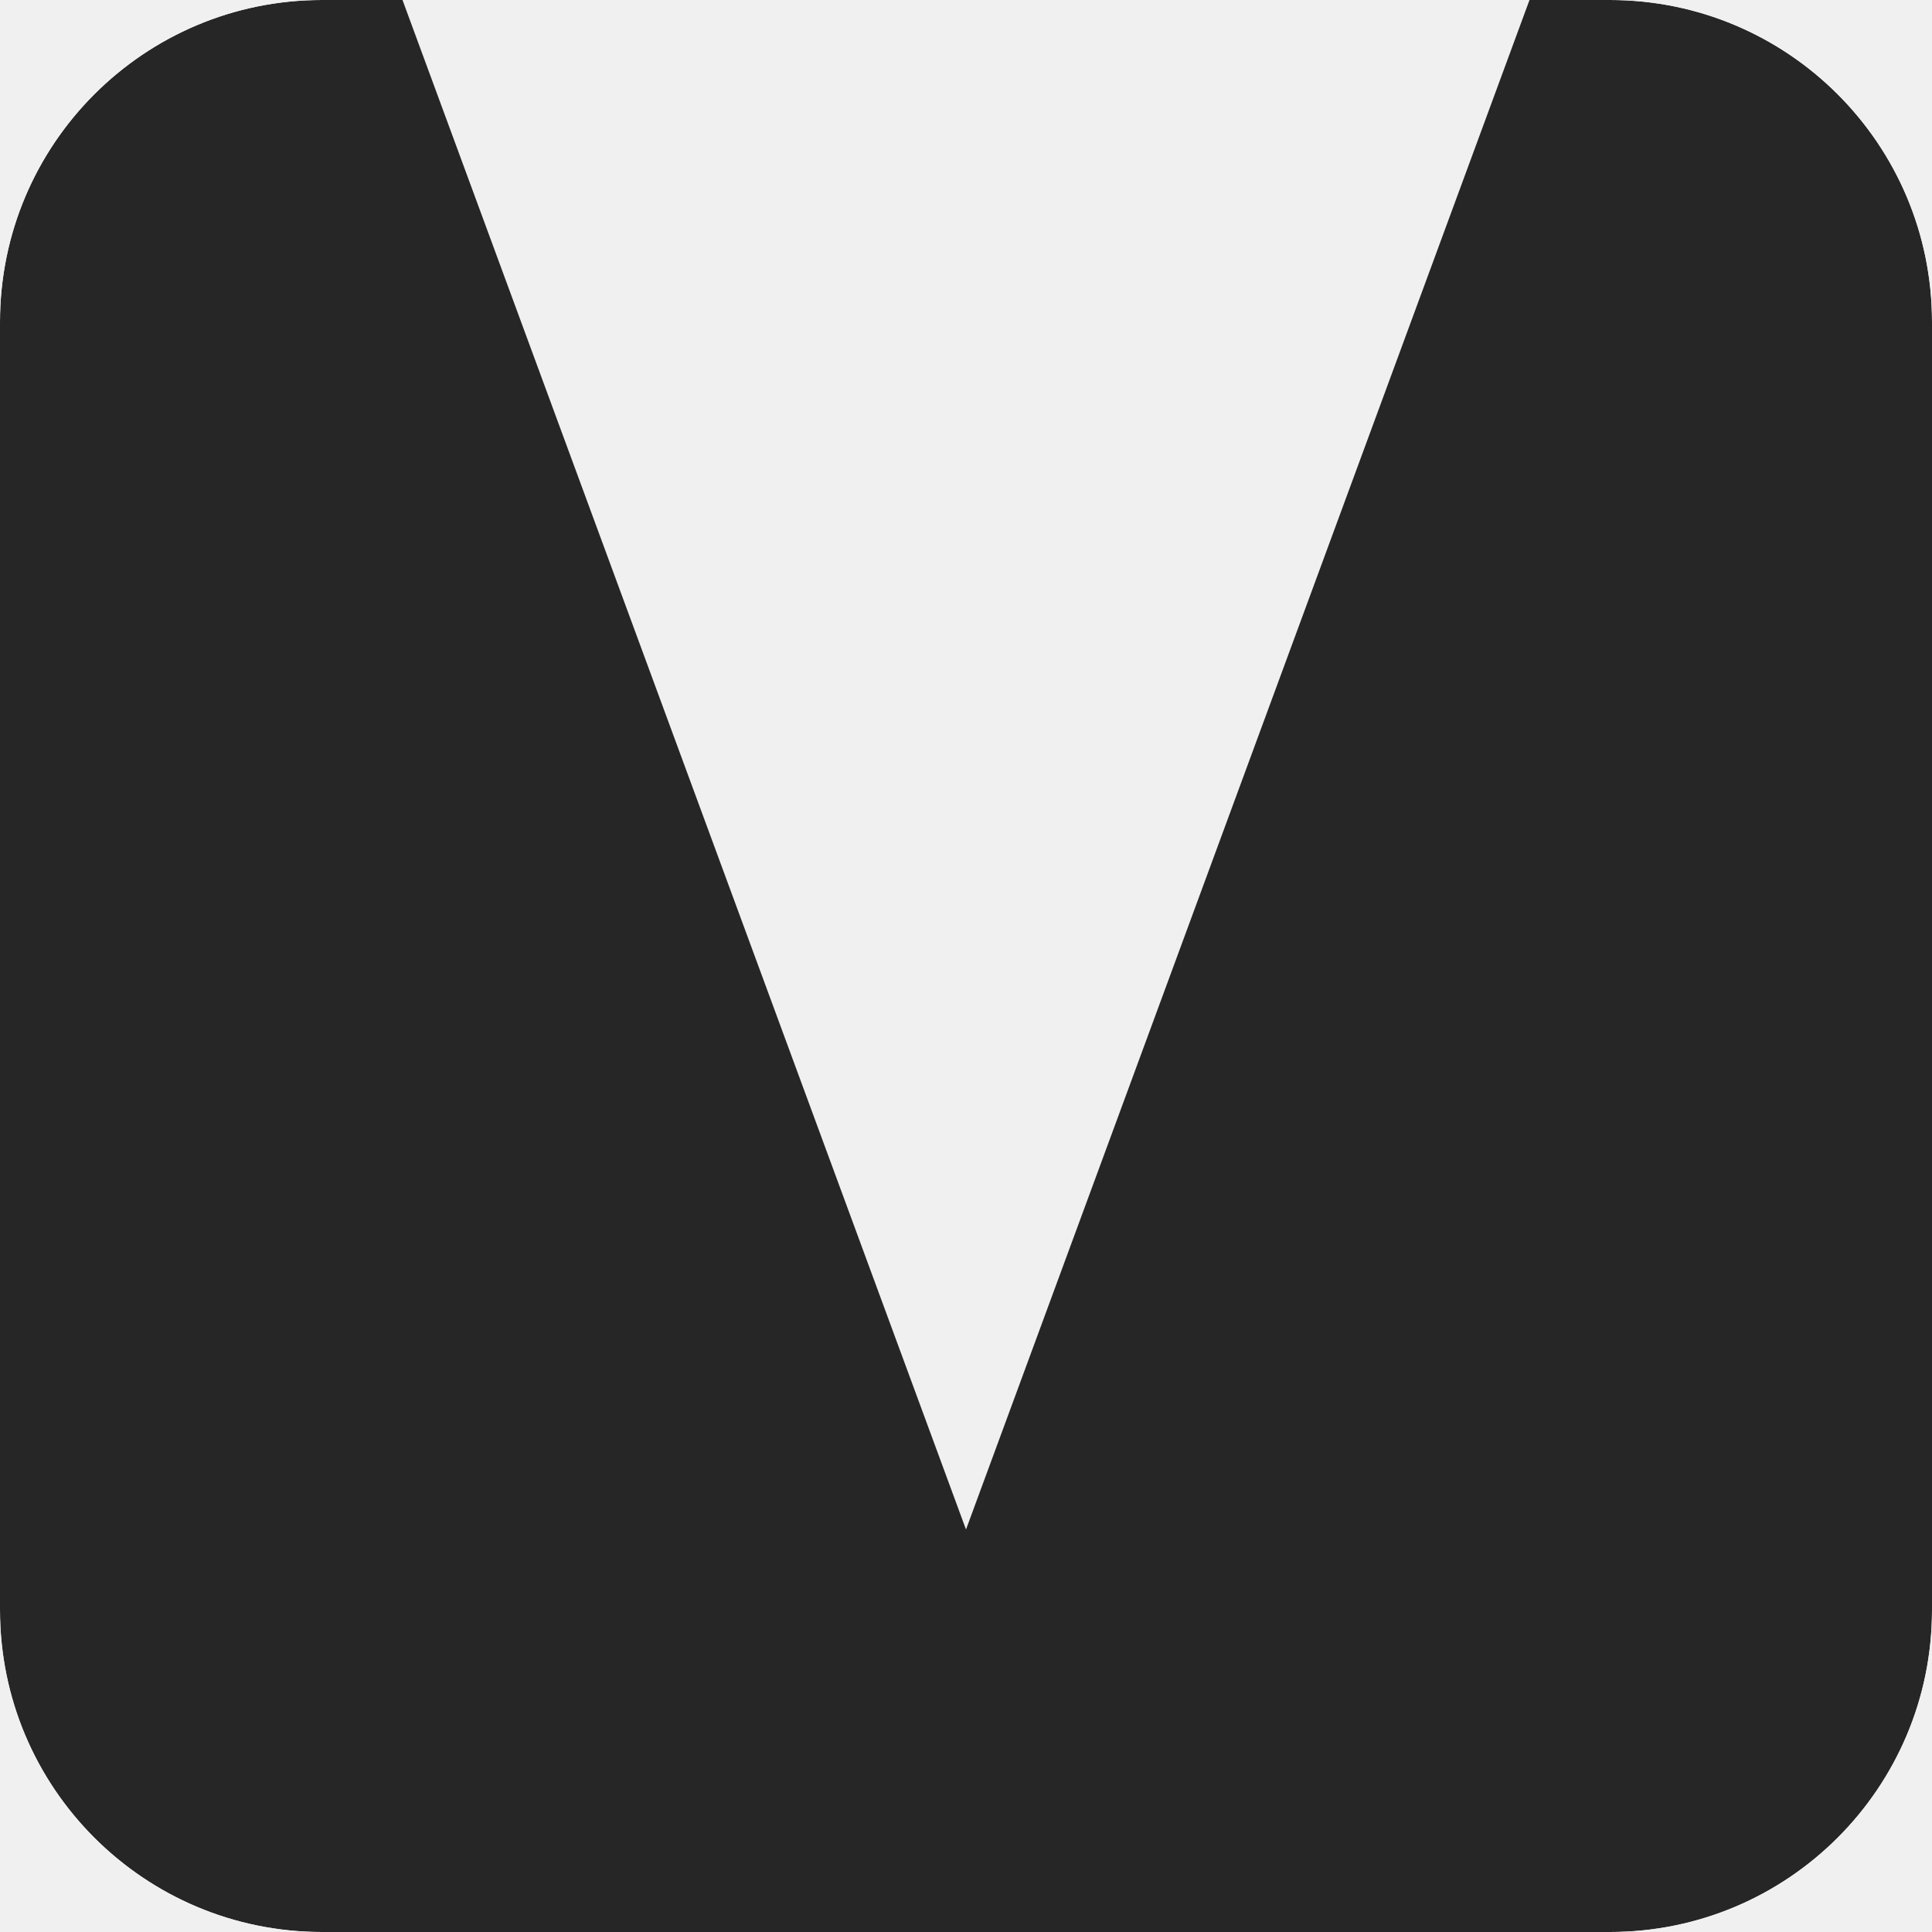
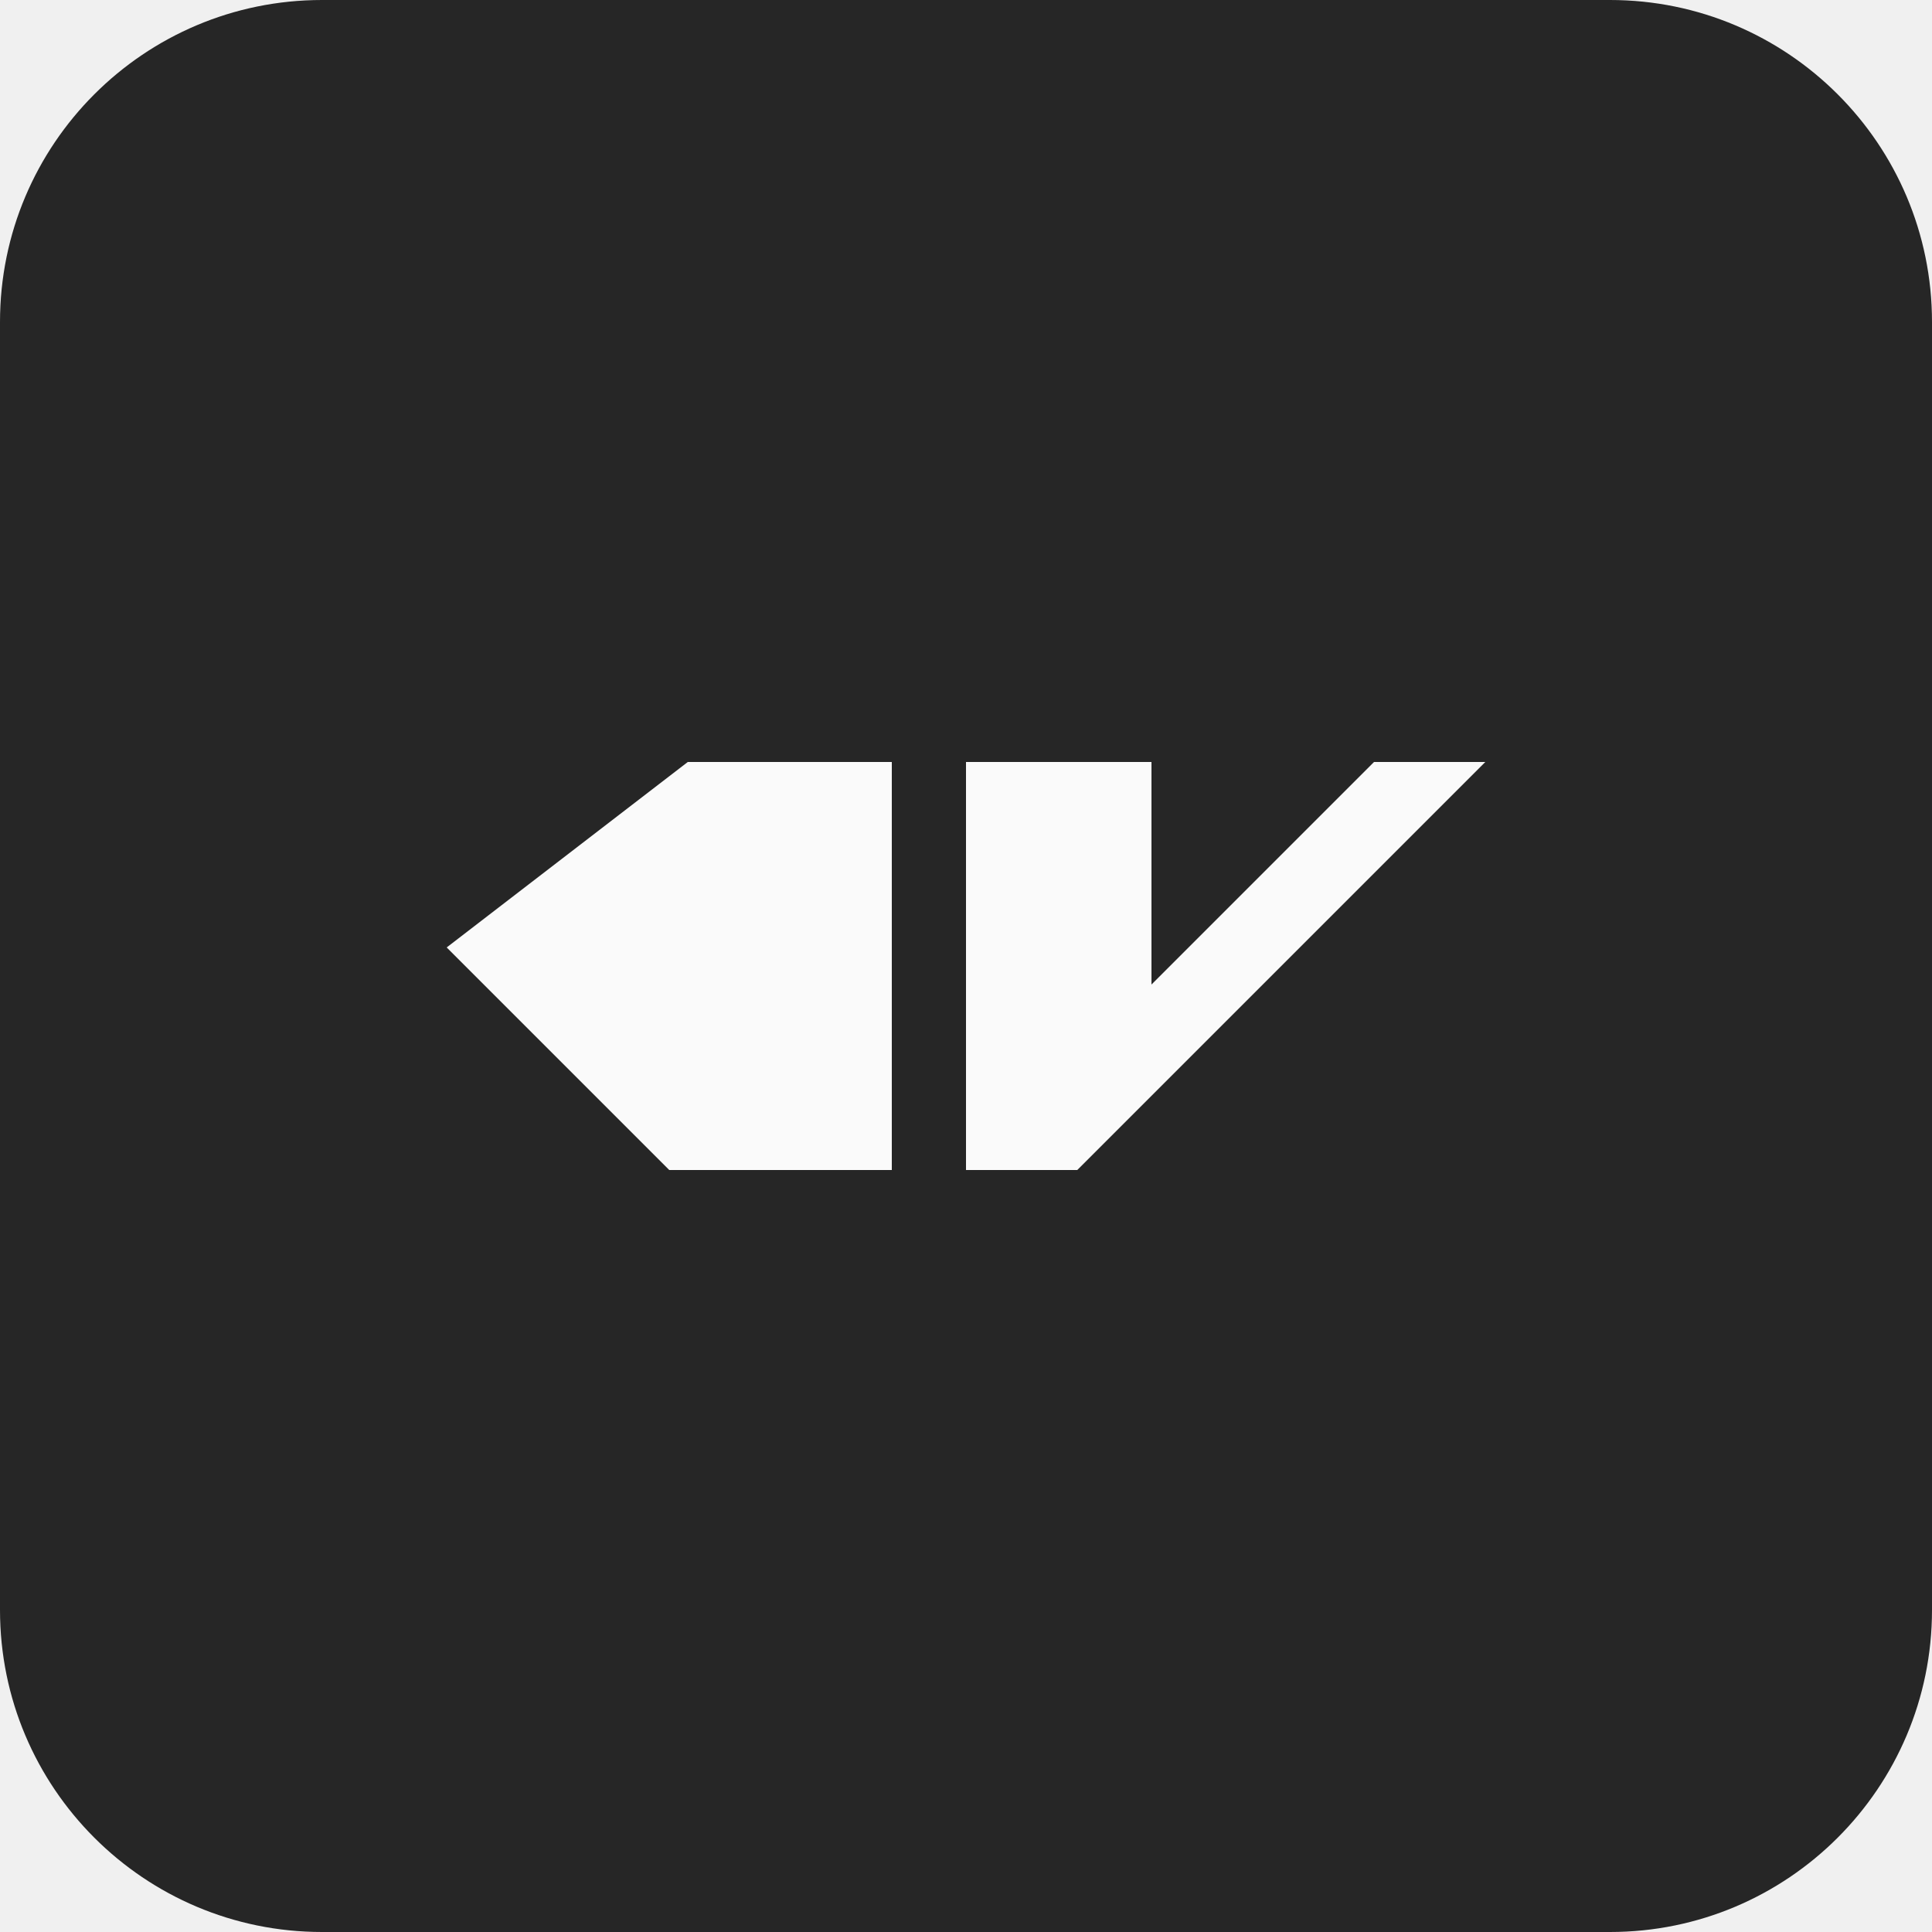
<svg xmlns="http://www.w3.org/2000/svg" viewBox="0 0 192 192">
-   <defs>
-     <mask id="vCut192">
-       <rect width="192" height="192" rx="32" fill="white" />
-       <path d="M 40 0 L 96 152 L 152 0 Z" fill="black" />
-     </mask>
-   </defs>
-   <rect width="192" height="192" rx="32" fill="#262626" mask="url(#vCut192)" />
+   <rect width="192" height="192" rx="32" fill="#262626" />
+   <g transform="translate(19.2, 19.2) scale(0.1536)">
+     <polygon points="320,368 452,368 452,632 308,632 164,488" fill="#fafafa" />
+     <polygon points="500,368 620,368 620,512 764,368 836,368 572,632 500,632" fill="#fafafa" />
+   </g>
</svg>
